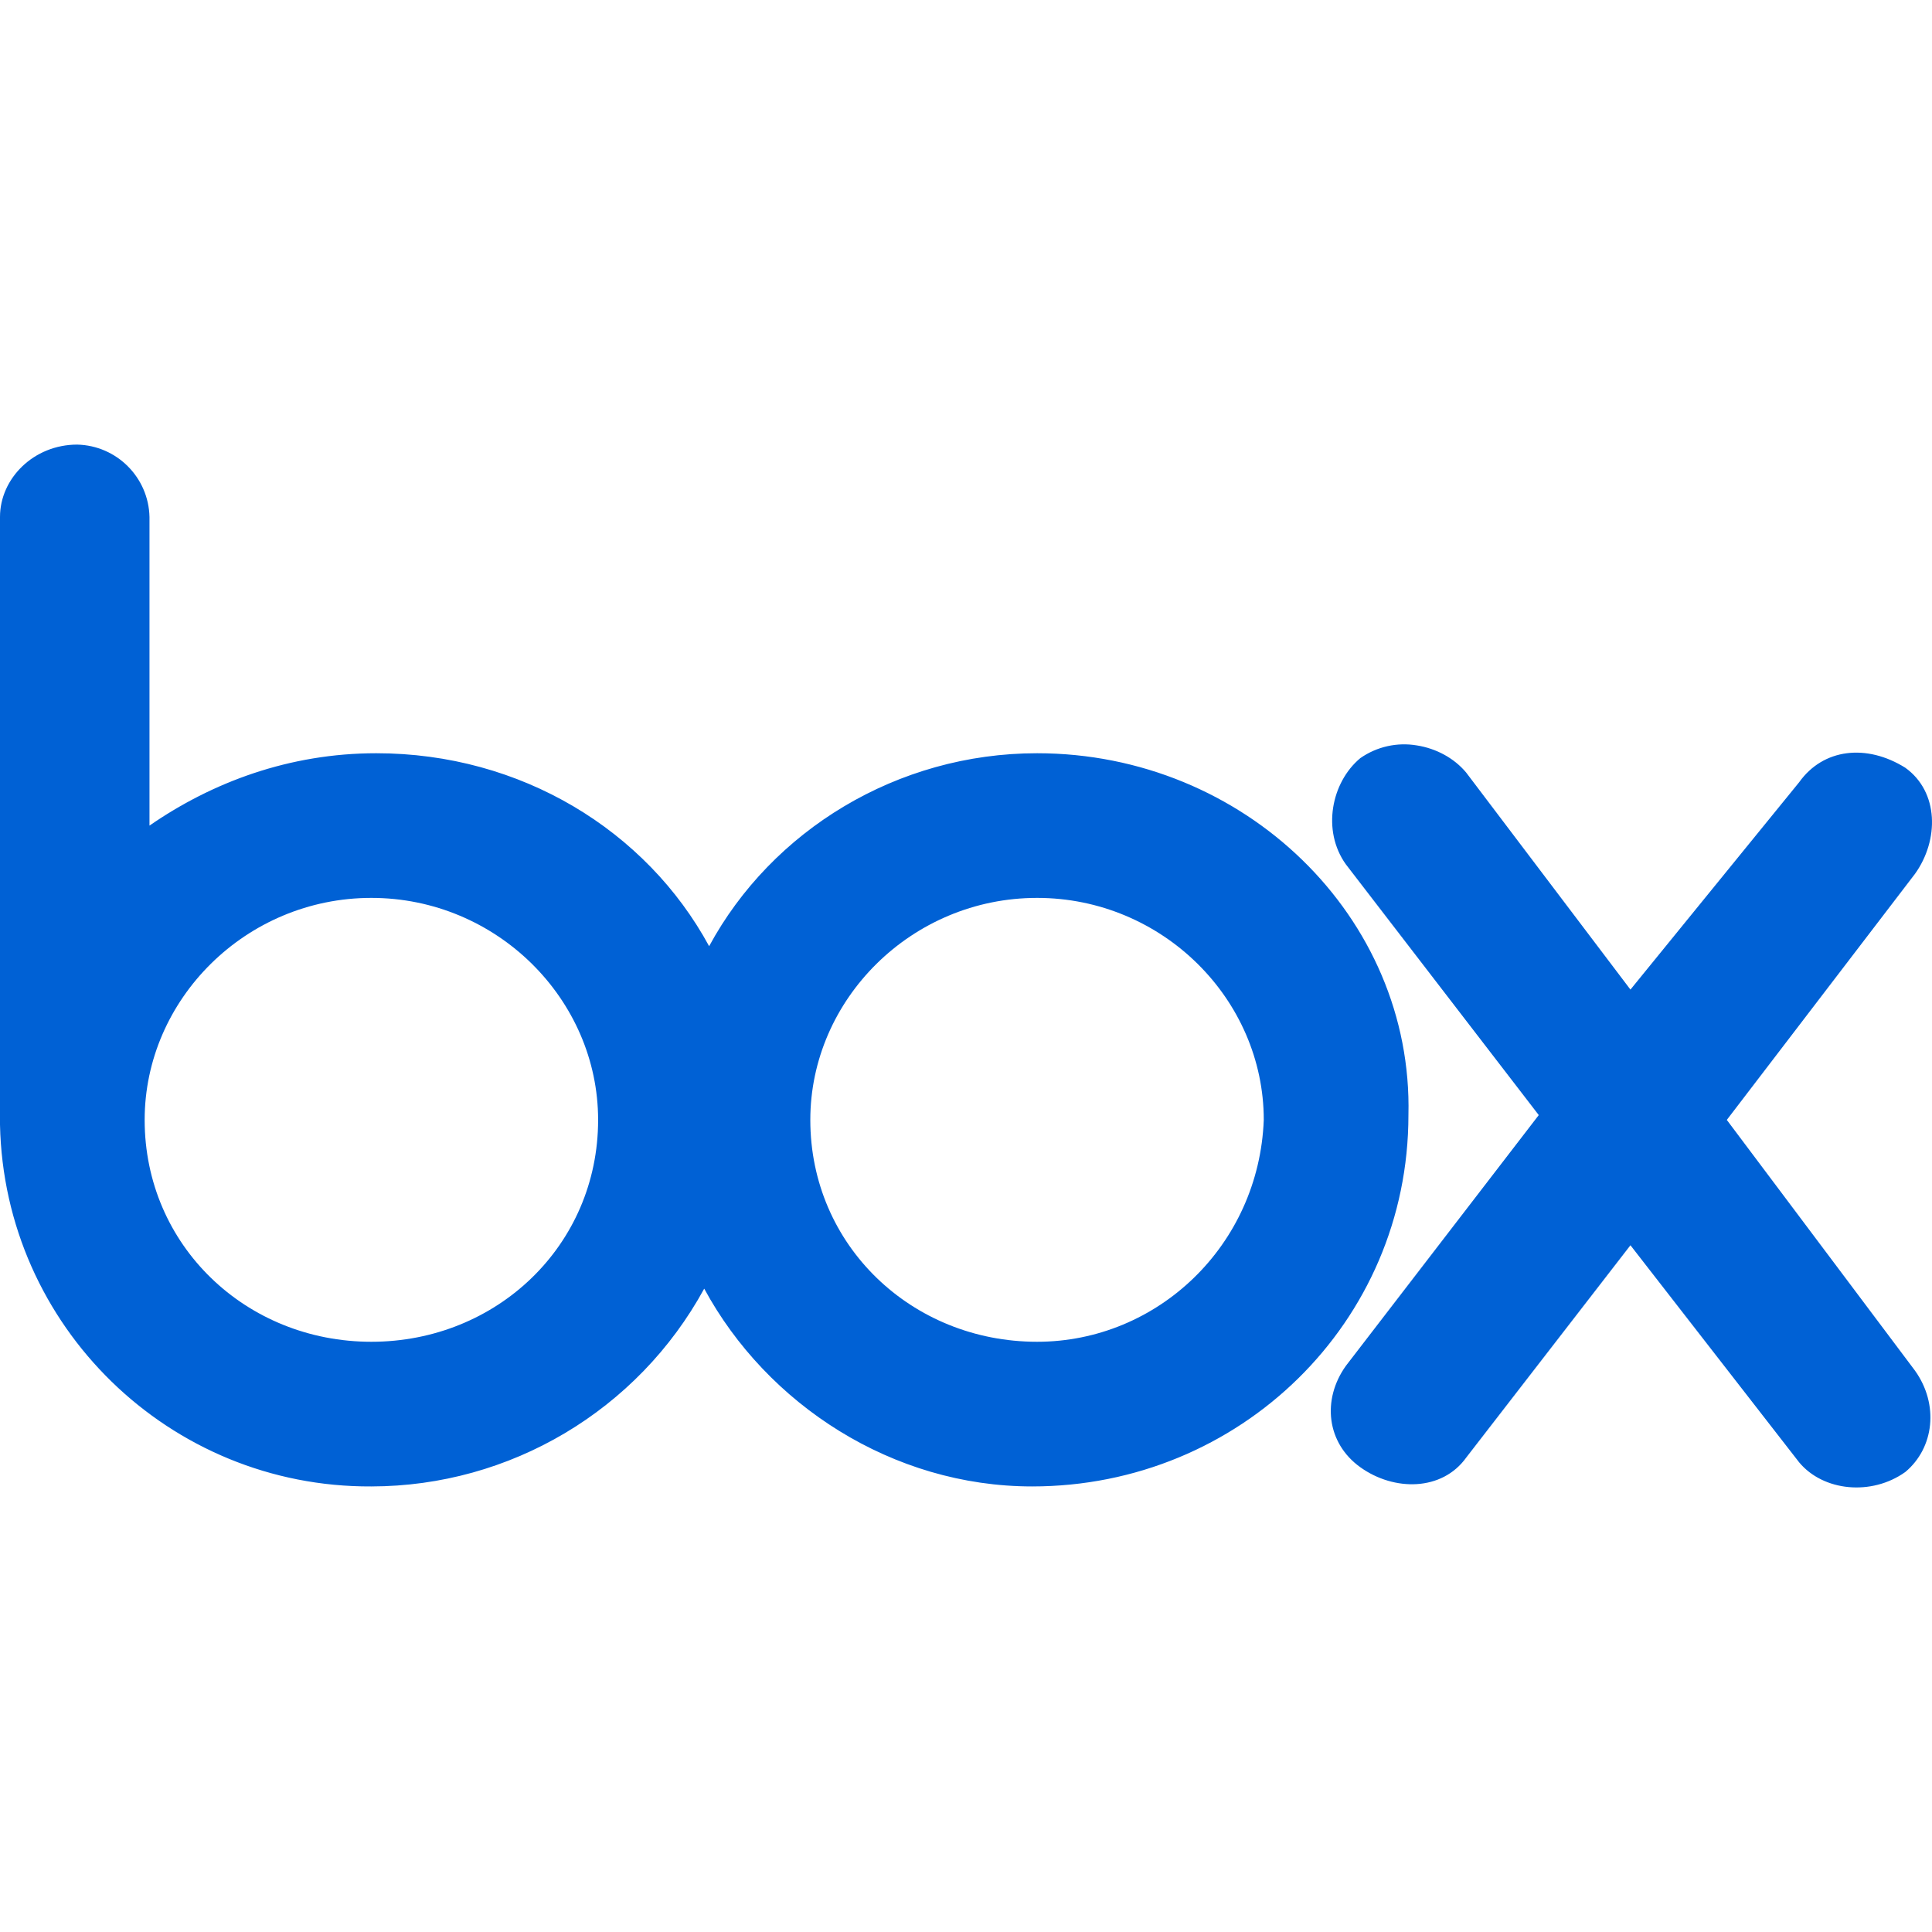
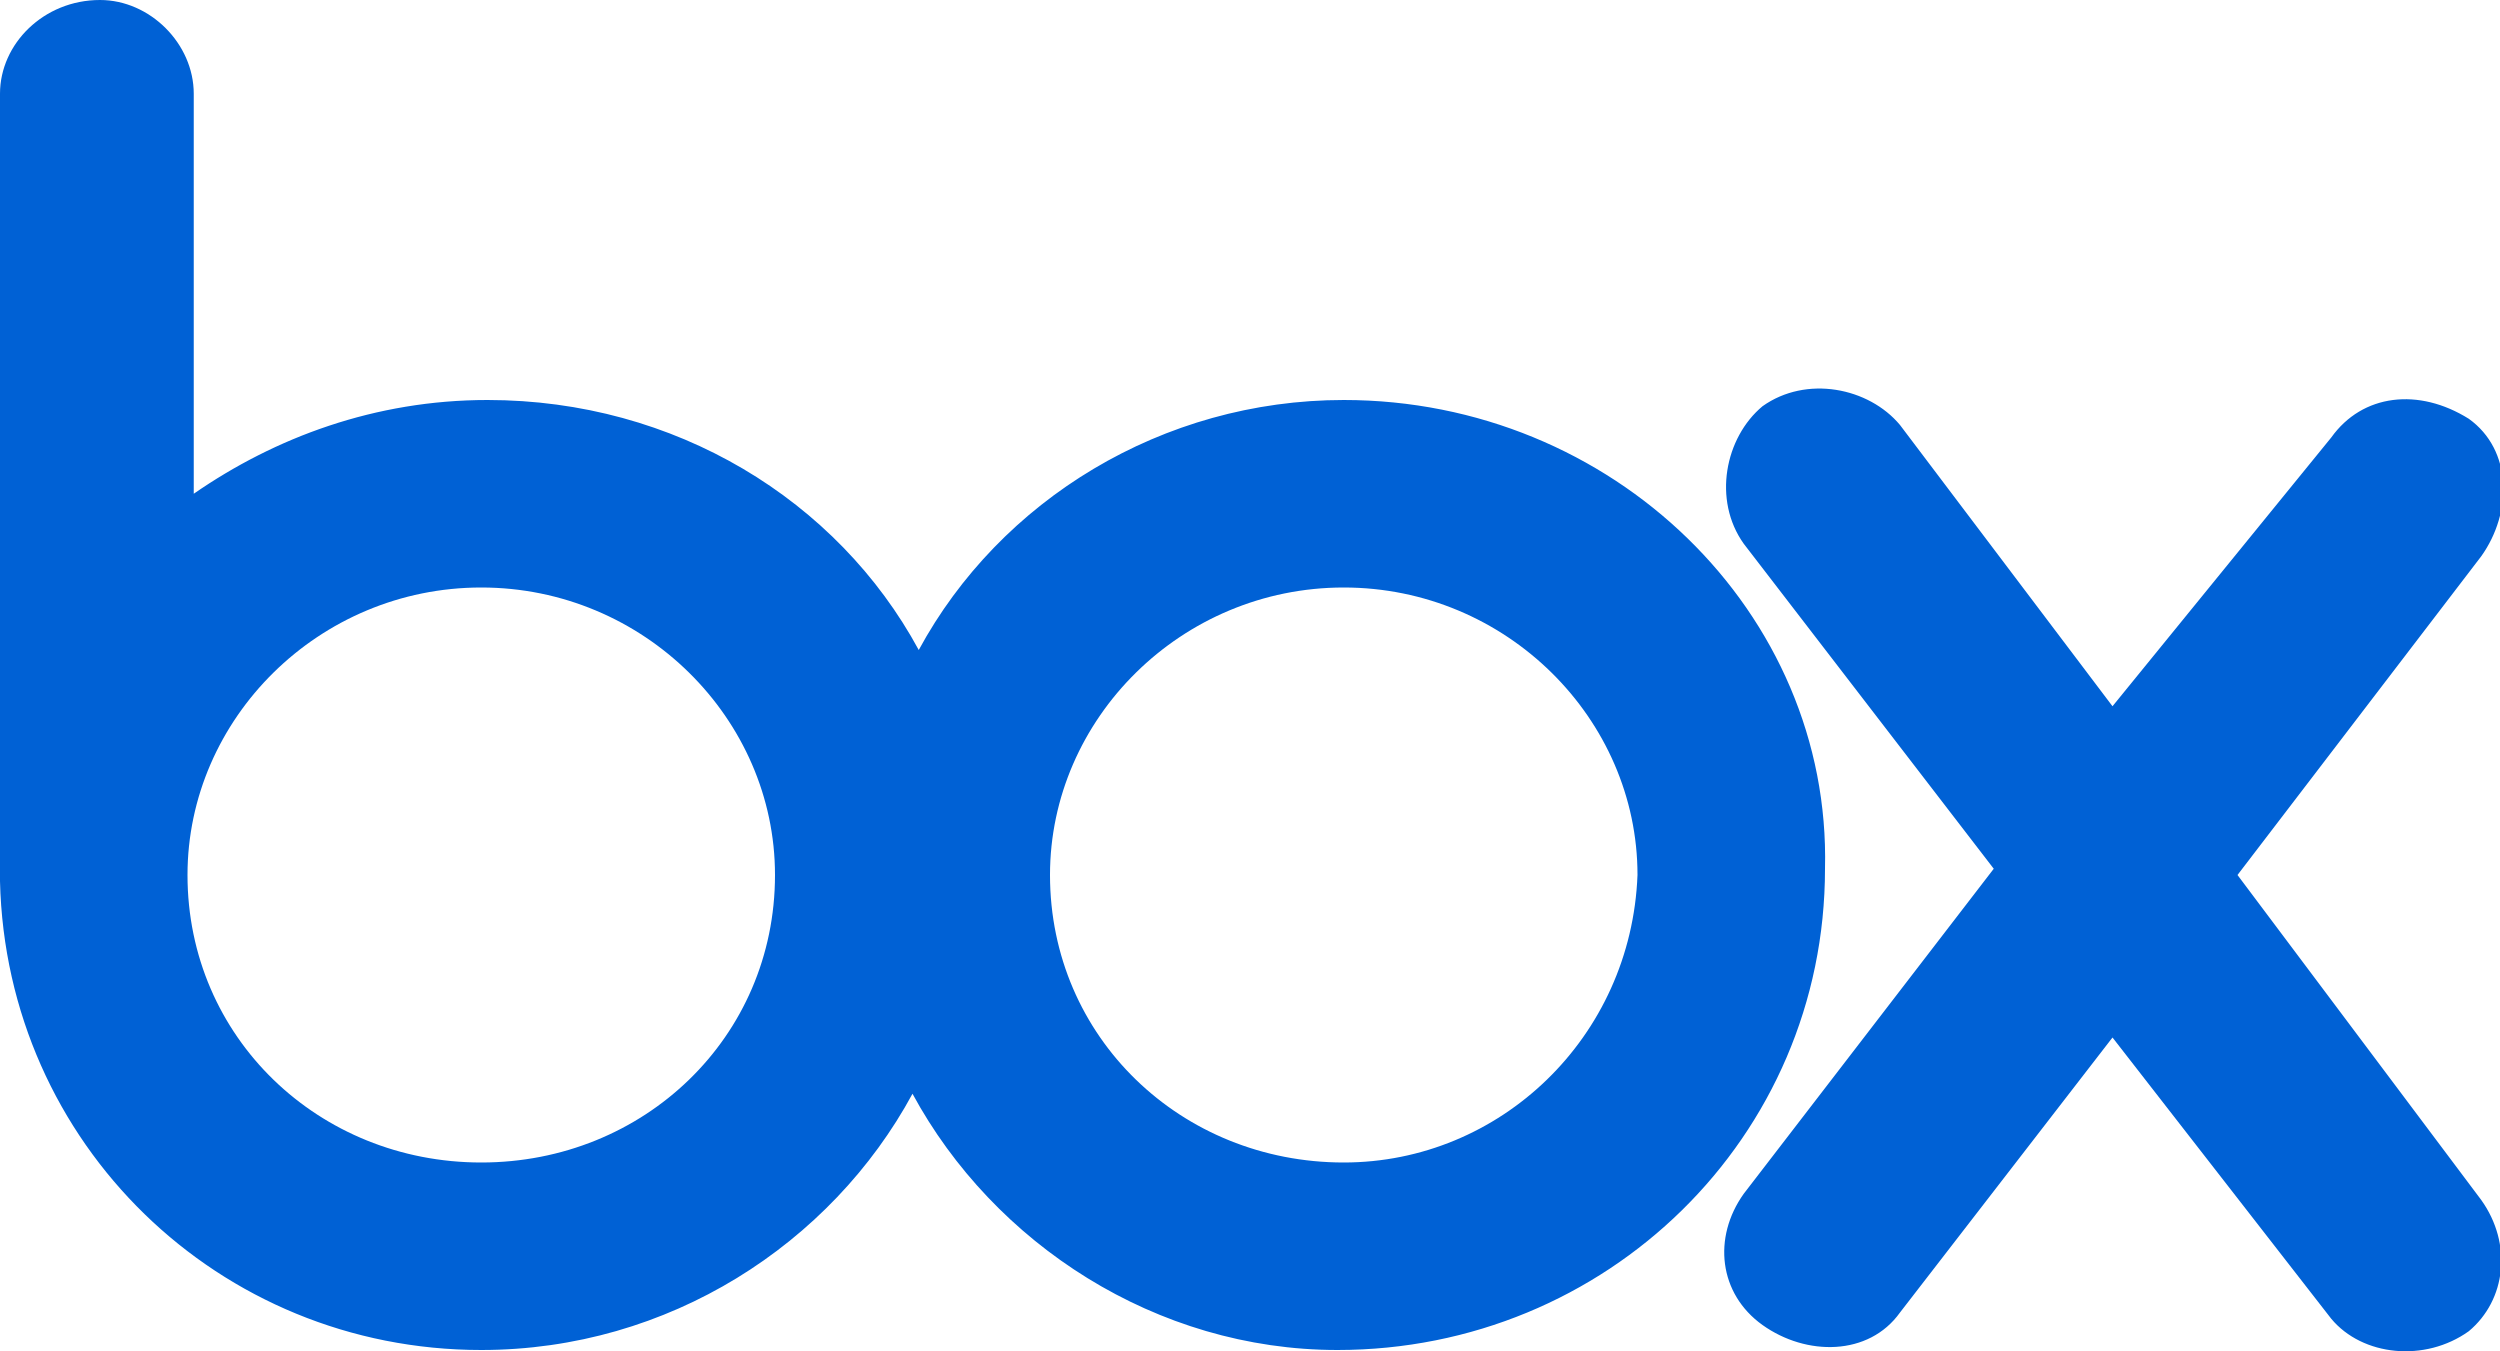
- <svg xmlns="http://www.w3.org/2000/svg" fill="none" viewBox="0 0 24 24">
-   <path fill="#0061D5" d="M.959 5.523c-.54 0-.959.42-.959.899v7.549a4.59 4.59 0 004.613 4.494 4.717 4.717 0 004.135-2.457c.779 1.438 2.337 2.457 4.074 2.457 2.577 0 4.674-2.037 4.674-4.613.06-2.457-2.037-4.495-4.613-4.495-1.738 0-3.295.959-4.074 2.397-.78-1.438-2.338-2.397-4.135-2.397-1.079 0-2.038.36-2.817.899V6.422a.92.92 0 00-.898-.899zM17.602 9.26a.95.95 0 00-.704.158c-.36.3-.479.899-.18 1.318l2.397 3.116-2.396 3.115c-.3.42-.24.96.18 1.26.419.3 1.016.298 1.316-.122l2.039-2.636 2.096 2.697c.3.36.899.419 1.318.12.36-.3.42-.84.121-1.259l-2.338-3.115 2.338-3.057c.3-.419.298-1.018-.121-1.318-.48-.3-1.019-.24-1.318.18l-2.096 2.576-2.04-2.695c-.149-.18-.373-.3-.612-.338zM4.613 11.154c1.558 0 2.817 1.26 2.817 2.758 0 1.558-1.259 2.756-2.817 2.756-1.558 0-2.816-1.198-2.816-2.756 0-1.498 1.258-2.758 2.816-2.758zm8.27 0c1.558 0 2.816 1.26 2.816 2.758-.06 1.558-1.318 2.756-2.816 2.756-1.558 0-2.817-1.198-2.817-2.756 0-1.498 1.259-2.758 2.817-2.758Z" />
+ <svg xmlns="http://www.w3.org/2000/svg" fill="none" viewBox="0 0 40 21.6">
+   <path fill="#0061D5" d="M39.7 19.2c.5.7.4 1.6-.2 2.1-.7.5-1.7.4-2.2-.2l-3.5-4.5-3.4 4.4c-.5.7-1.5.7-2.2.2-.7-.5-.8-1.4-.3-2.1l4-5.2-4-5.2c-.5-.7-.3-1.7.3-2.2.7-.5 1.7-.3 2.2.3l3.4 4.5L37.3 7c.5-.7 1.4-.8 2.2-.3.7.5.7 1.5.2 2.2L35.8 14l3.9 5.2zm-18.2-.6c-2.6 0-4.7-2-4.7-4.6 0-2.5 2.1-4.6 4.7-4.6s4.7 2.1 4.7 4.6c-.1 2.6-2.2 4.6-4.7 4.6zm-13.8 0c-2.6 0-4.7-2-4.7-4.6 0-2.5 2.1-4.6 4.7-4.6s4.7 2.1 4.7 4.6c0 2.6-2.1 4.6-4.7 4.6zM21.5 6.4c-2.9 0-5.5 1.6-6.8 4-1.3-2.4-3.9-4-6.9-4-1.8 0-3.4.6-4.7 1.5V1.5C3.1.7 2.4 0 1.6 0 .7 0 0 .7 0 1.5v12.6c.1 4.2 3.5 7.5 7.7 7.5 3 0 5.6-1.7 6.9-4.1 1.3 2.4 3.9 4.1 6.8 4.1 4.3 0 7.8-3.4 7.8-7.7.1-4.1-3.4-7.5-7.7-7.5z" />
</svg>
